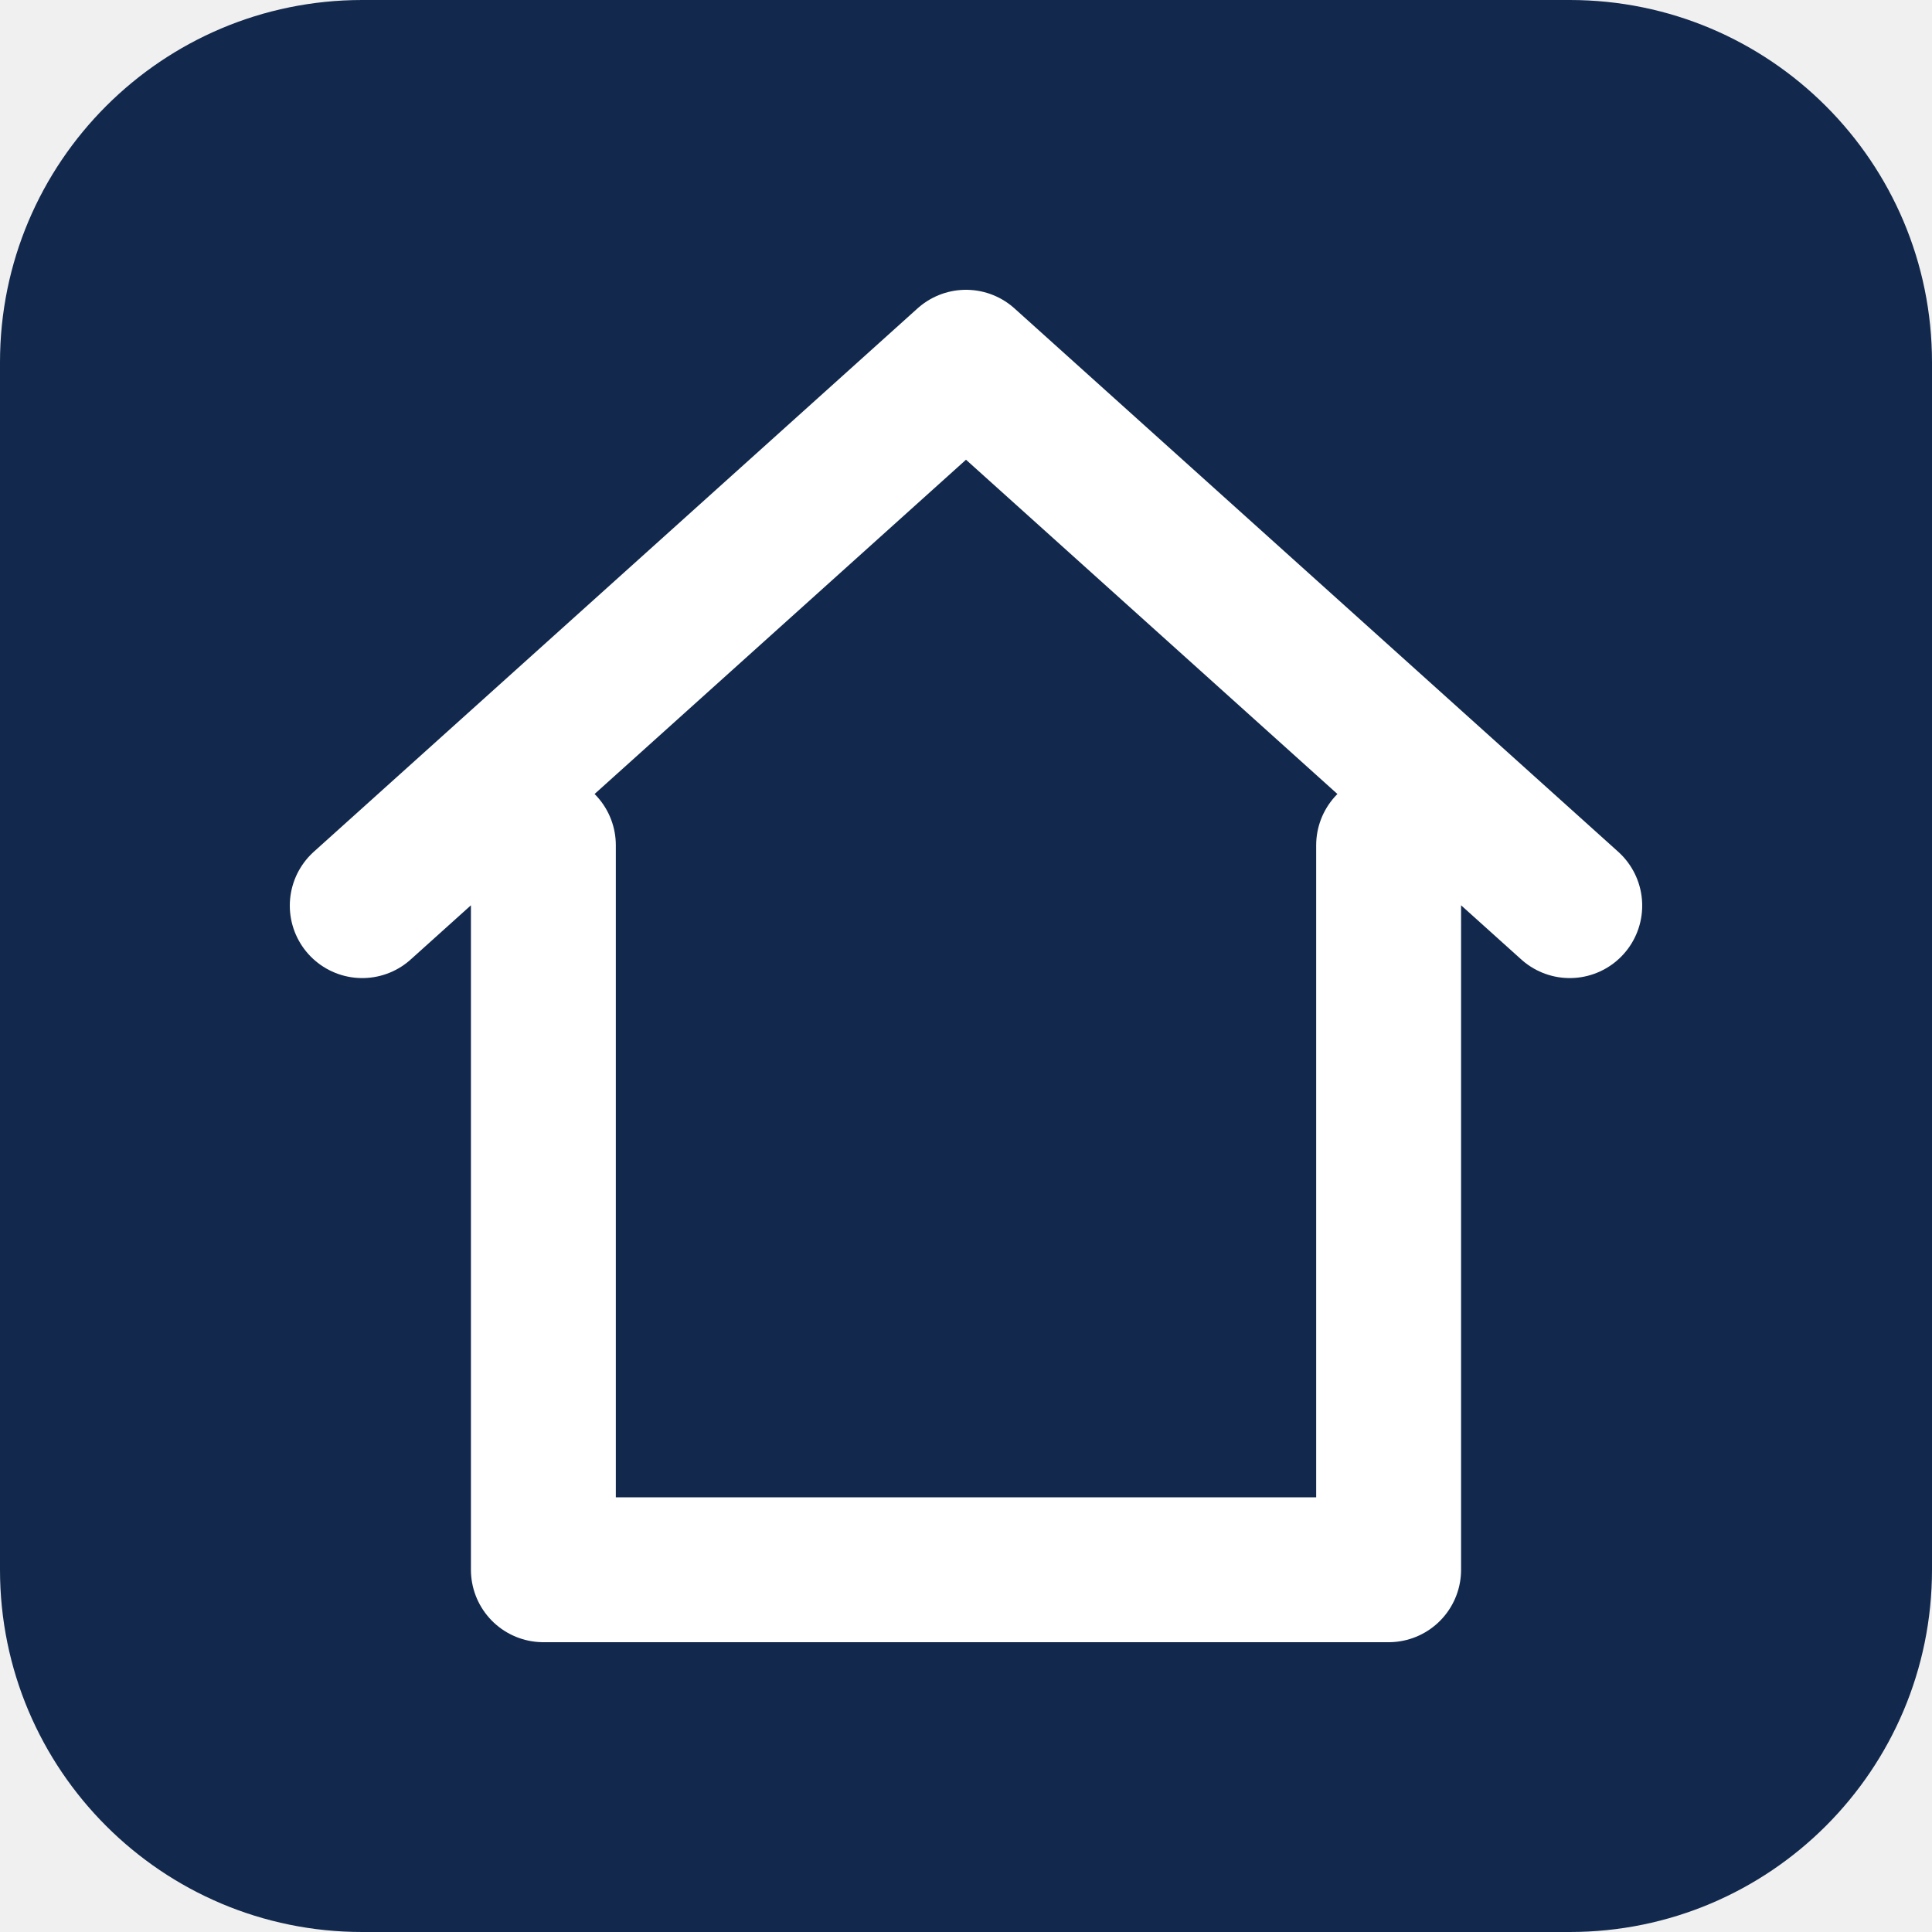
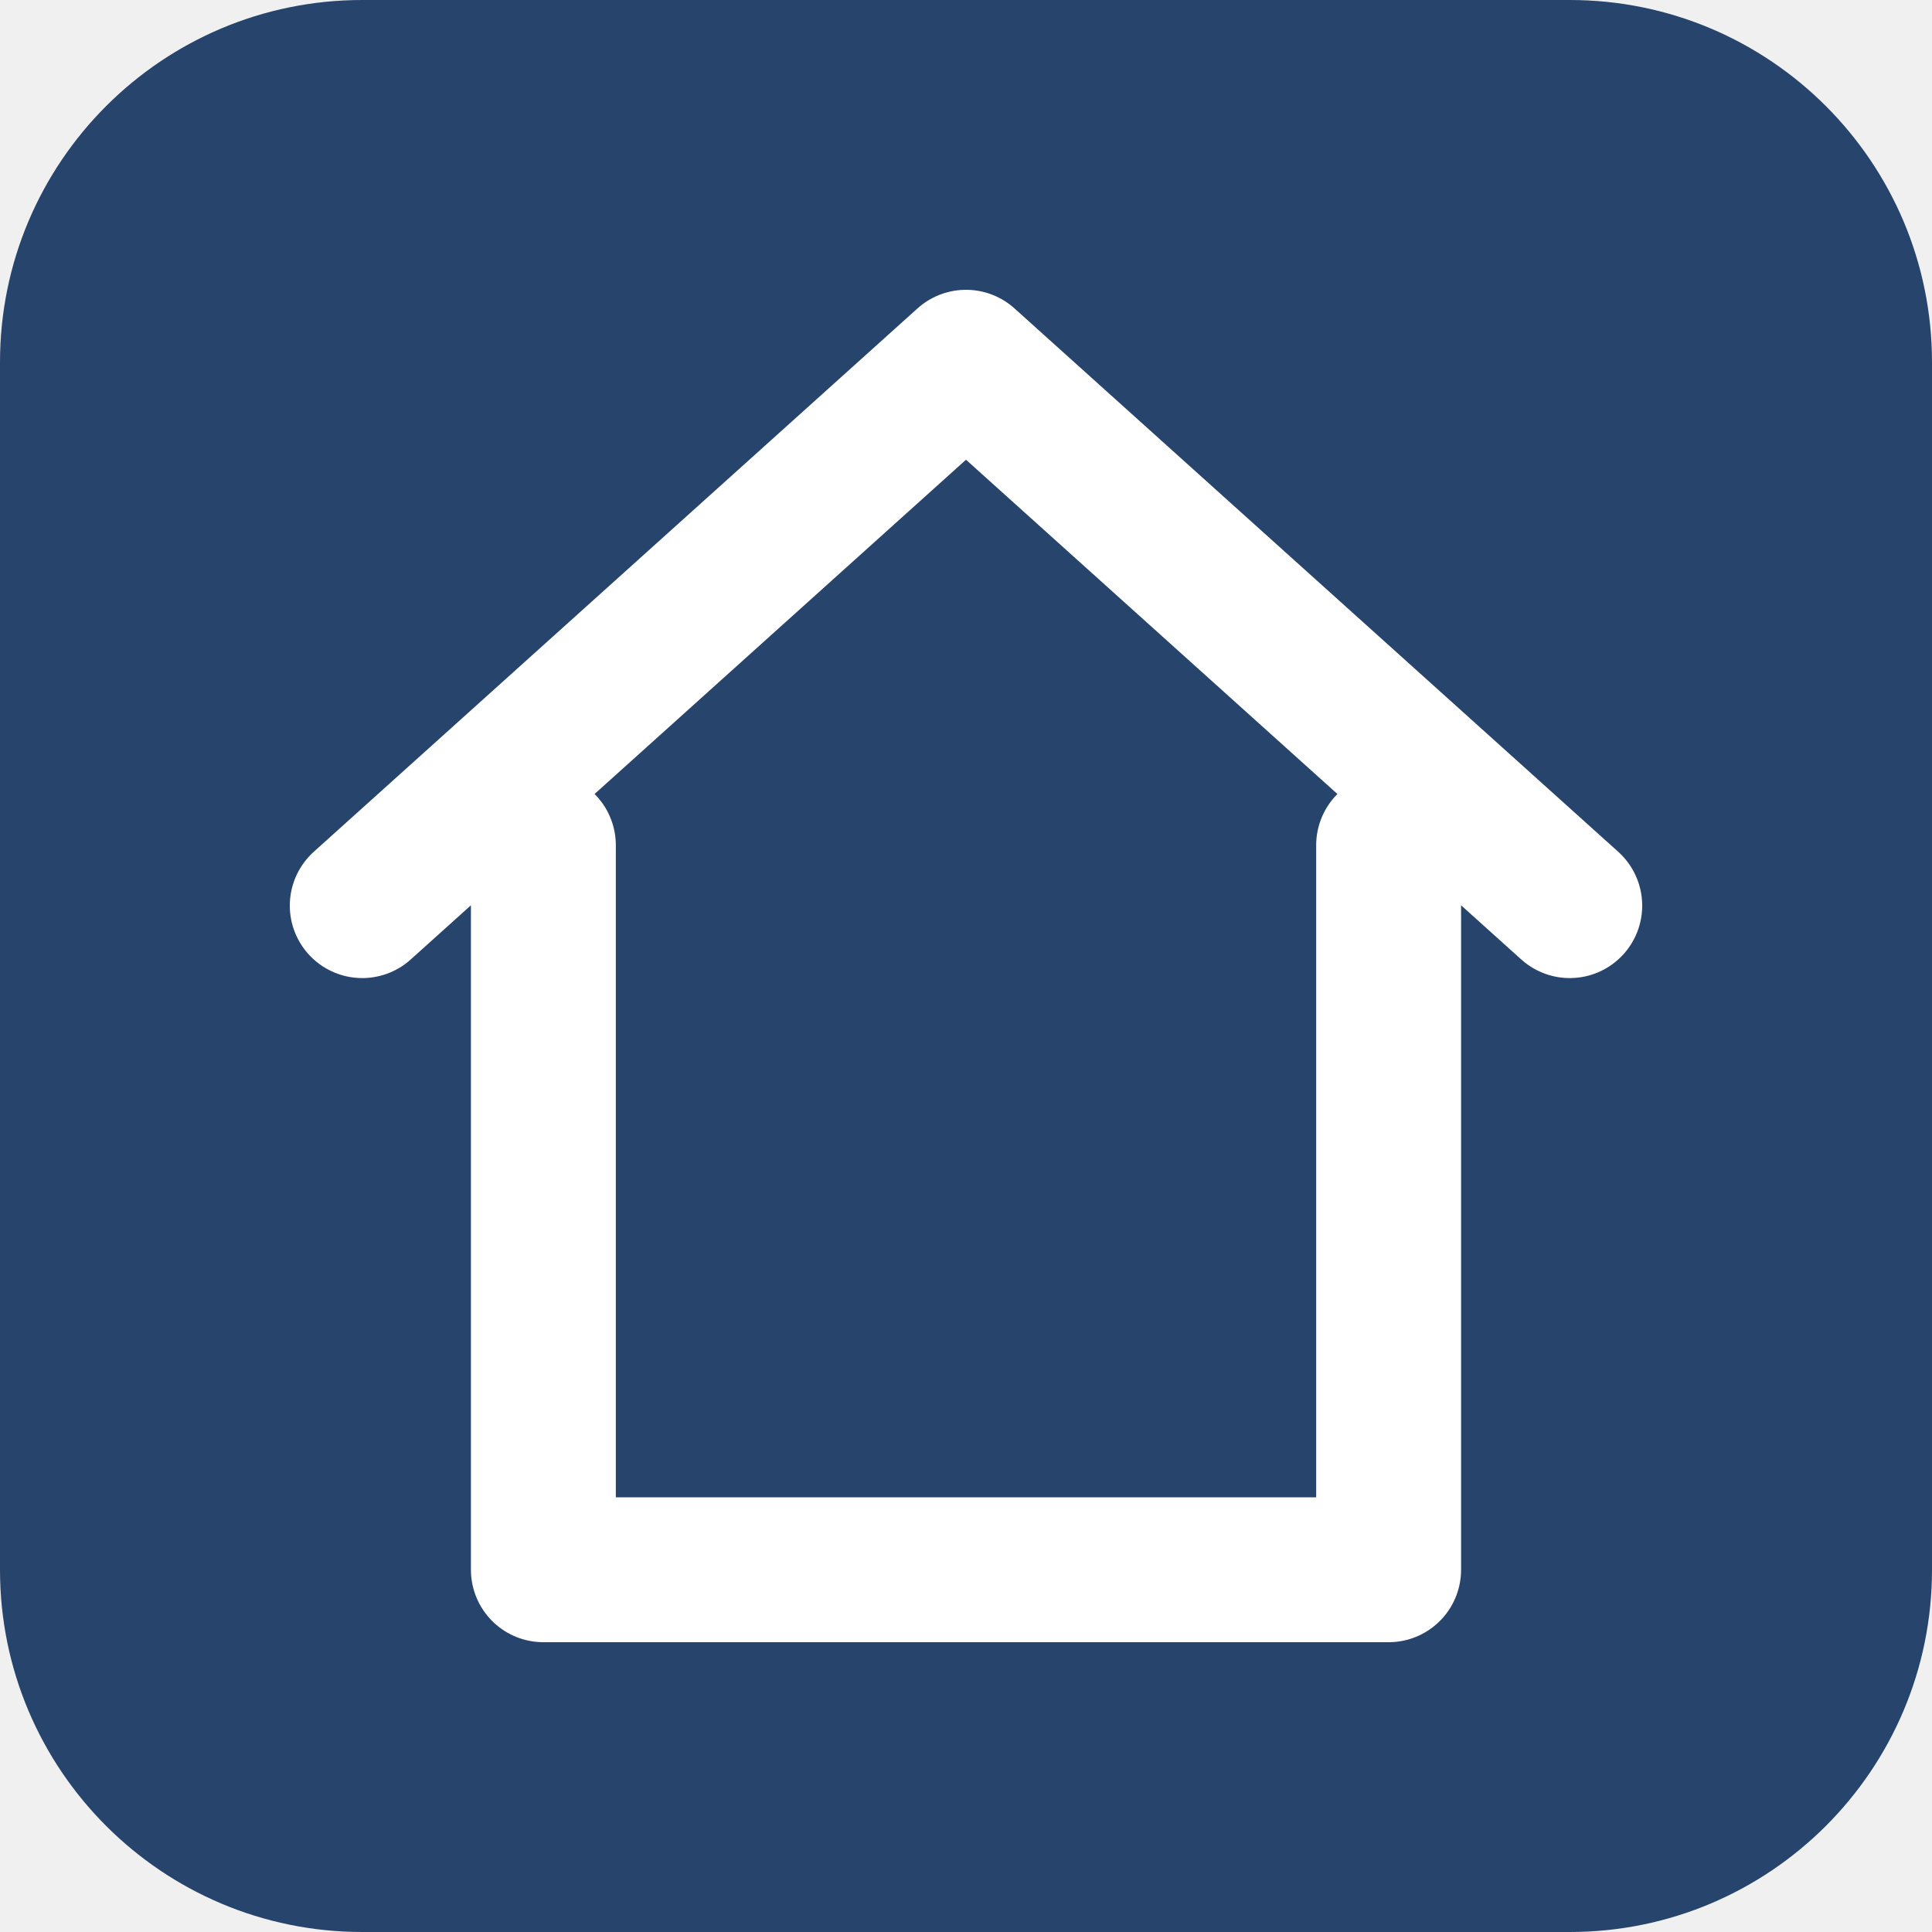
<svg xmlns="http://www.w3.org/2000/svg" viewBox="0 0 32 32">
-   <rect width="32" height="32" rx="6" fill="#12294d" />
+   <rect width="32" height="32" rx="6" fill="#27446c" />
  <path d="M6 15L16 6l10 9M9 14v12h14V14" fill="none" stroke="#fff" stroke-width="2.4" stroke-linecap="round" stroke-linejoin="round" />
</svg>
